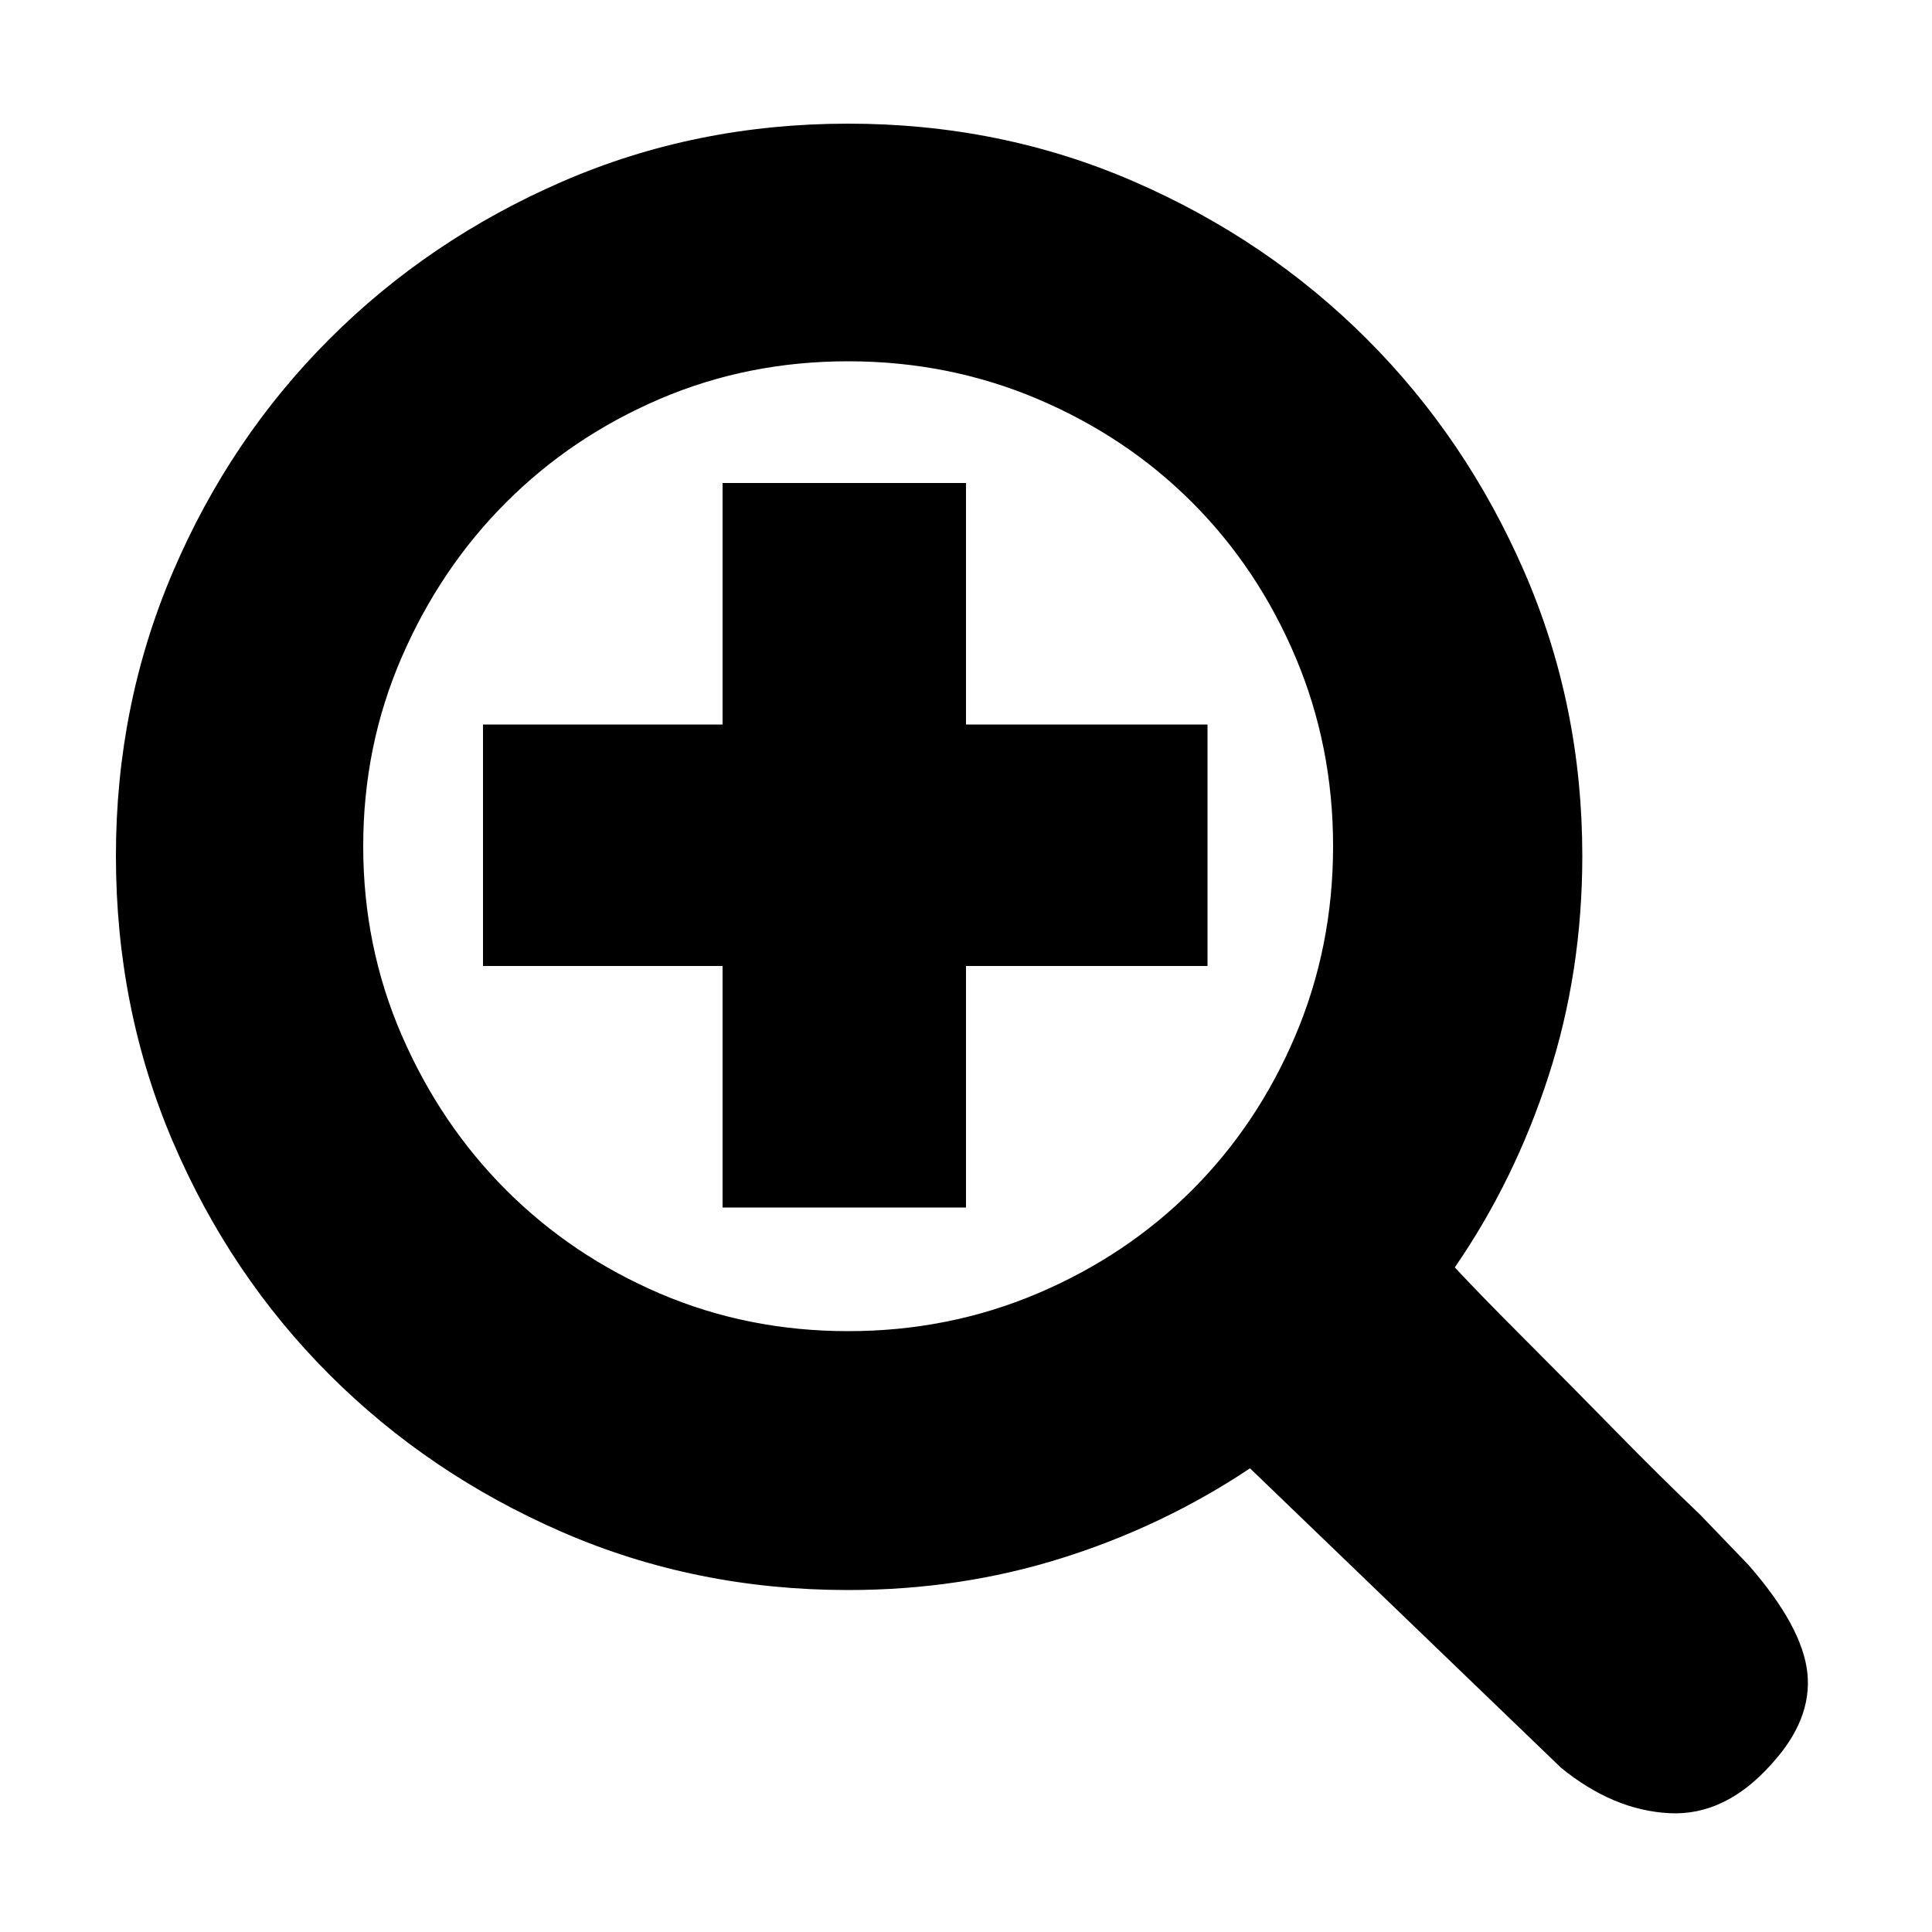
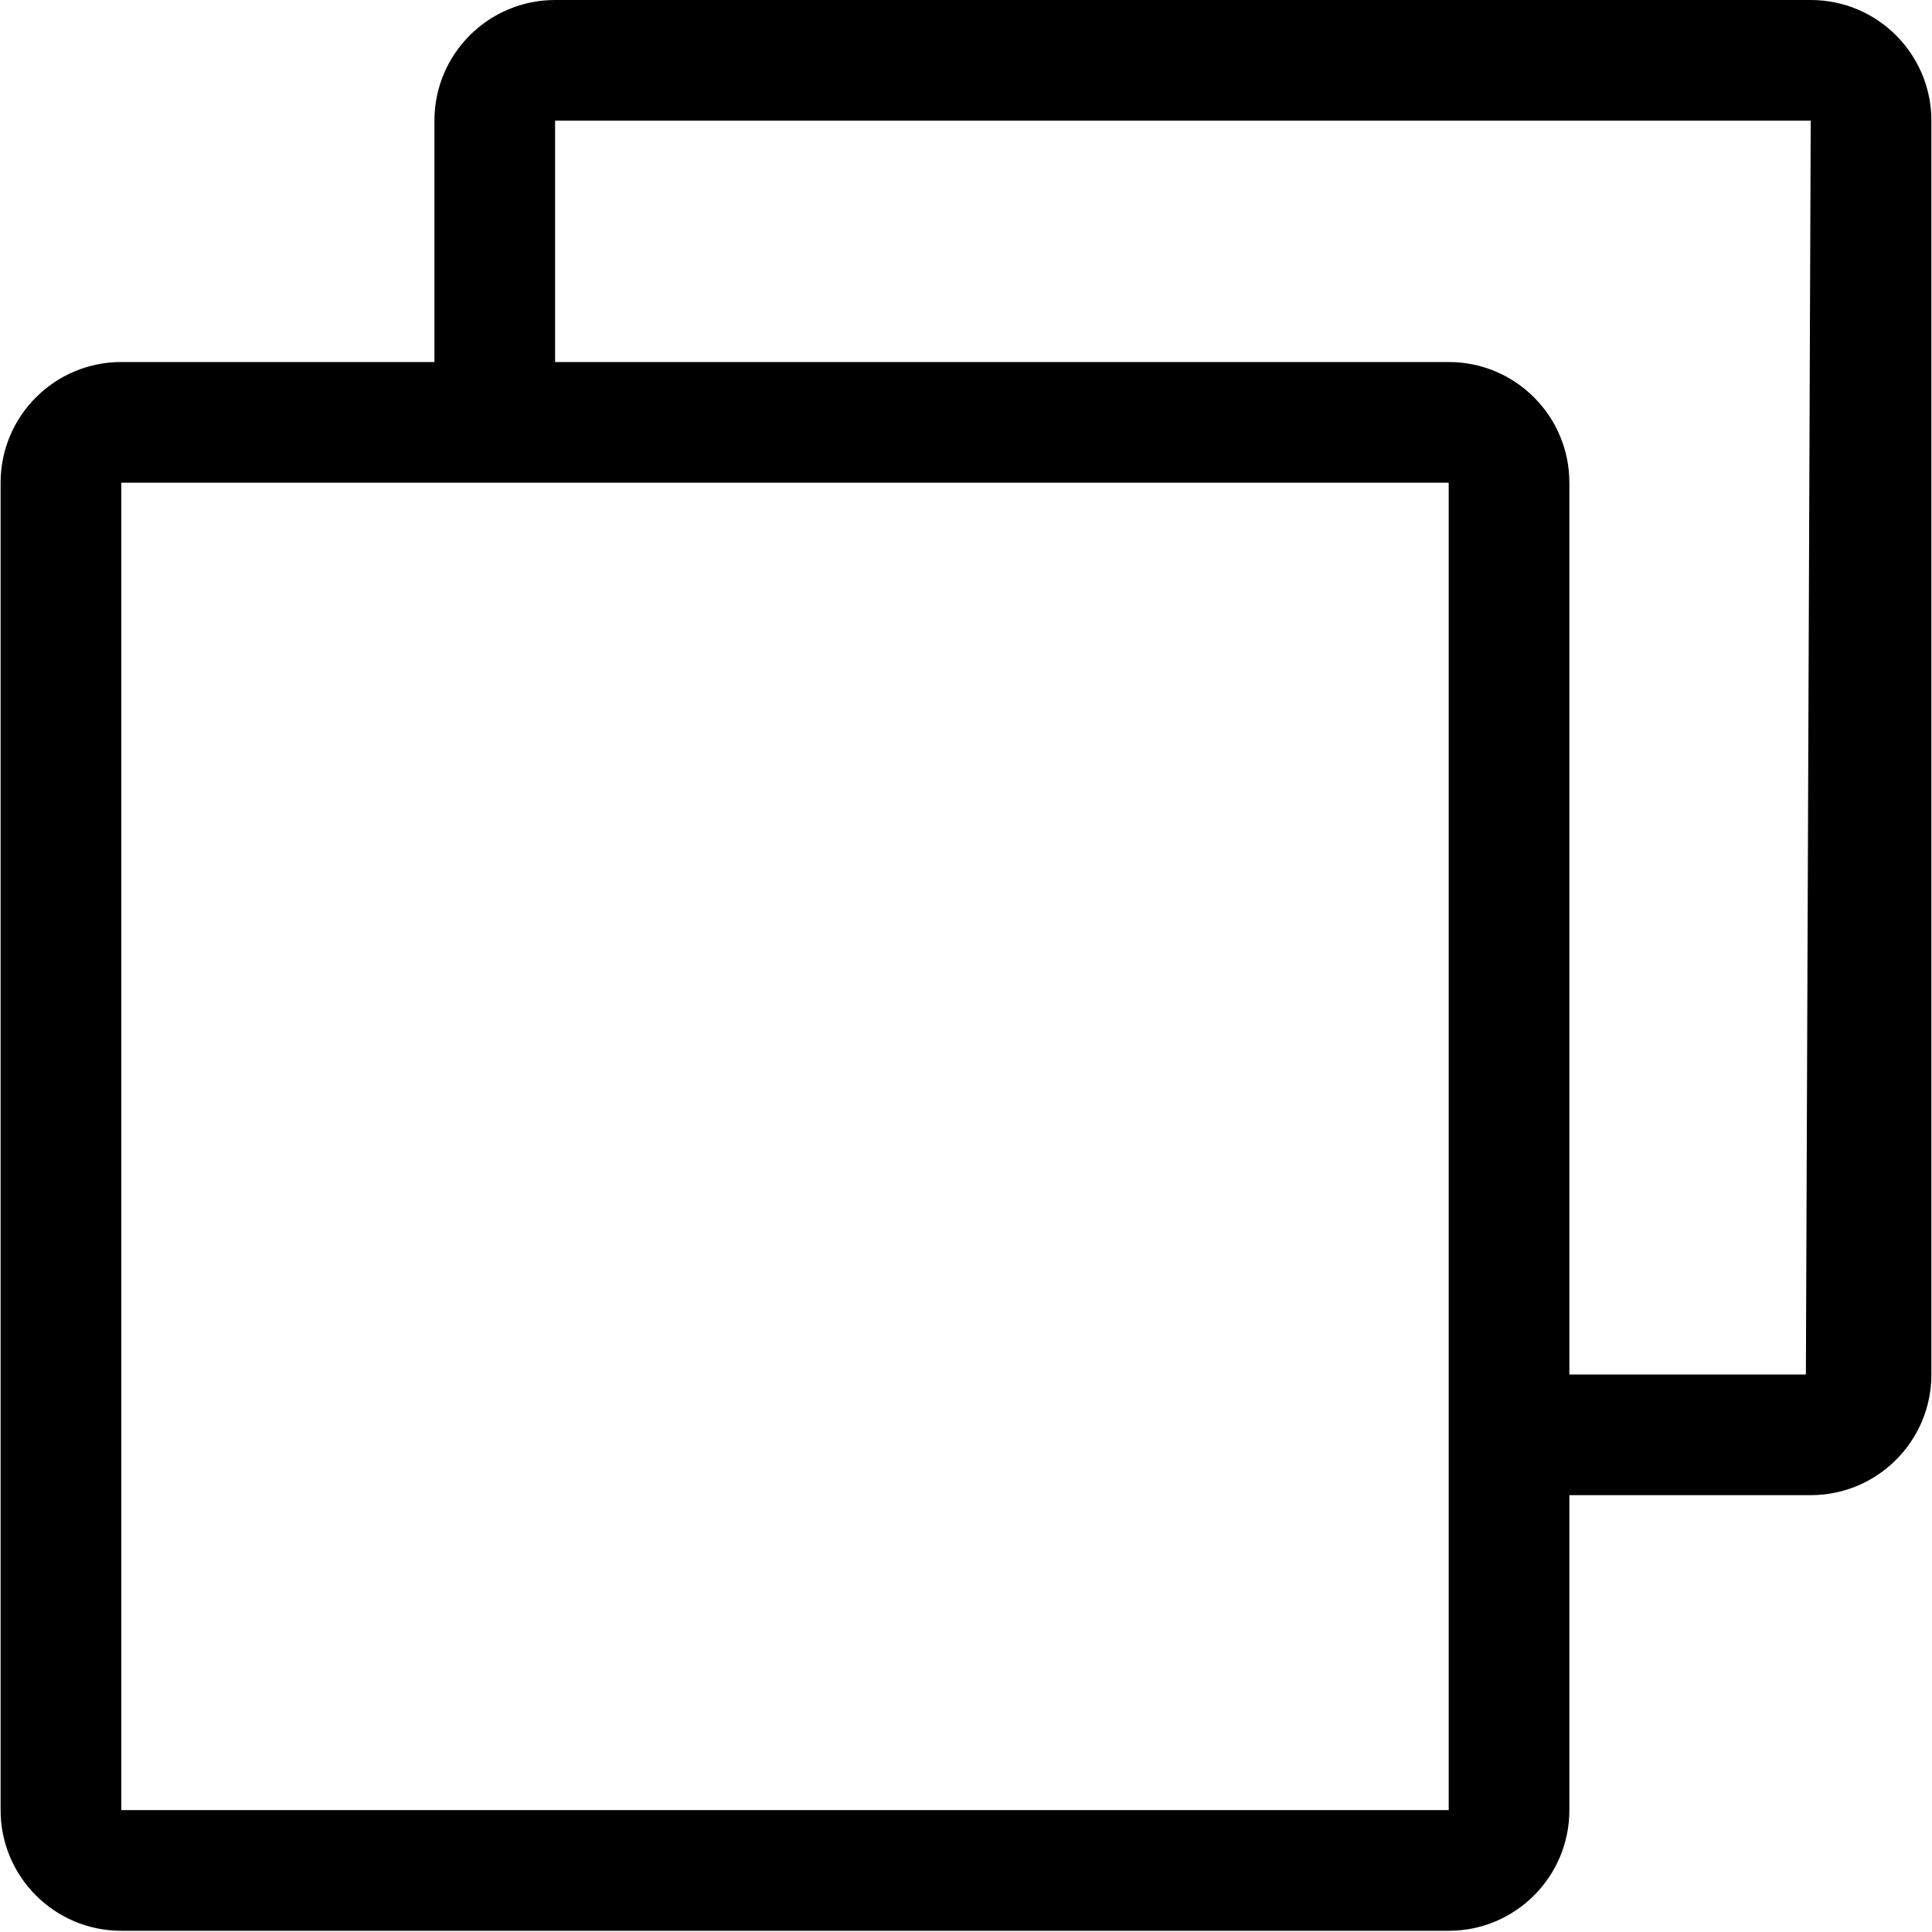
- <svg xmlns="http://www.w3.org/2000/svg" t="1769333515620" class="icon" viewBox="0 0 1024 1024" version="1.1" p-id="2604" width="200" height="200">
-   <path d="M926.72 829.44q28.672 32.768 31.232 57.344t-18.944 48.128q-24.576 27.648-54.272 26.112t-57.344-24.064l-164.864-158.72q-46.08 30.72-99.84 47.616t-113.152 16.896q-80.896 0-151.552-30.72t-123.392-83.456-82.944-123.392-30.208-151.552q0-79.872 30.208-150.528t82.944-123.392 123.392-83.456 151.552-30.72 151.552 30.72 123.392 83.456 83.456 123.392 30.72 150.528q0 61.44-17.92 116.736t-49.664 101.376q13.312 14.336 37.376 38.4t48.128 48.64 44.544 44.032zM449.536 705.536q53.248 0 100.352-19.968t81.92-54.784 54.784-81.92 19.968-100.352-19.968-100.352-54.784-81.92-81.92-54.784-100.352-19.968-99.84 19.968-81.408 54.784-55.296 81.92-20.48 100.352 20.48 100.352 55.296 81.92 81.408 54.784 99.84 19.968zM512 384l128 0 0 128-128 0 0 128-129.024 0 0-128-126.976 0 0-128 126.976 0 0-128 129.024 0 0 128z" p-id="2605" />
+ <svg xmlns="http://www.w3.org/2000/svg" t="1771072414427" class="icon" viewBox="0 0 1024 1024" version="1.1" p-id="3418" width="200" height="200">
+   <path d="M959.72 0H294.216a63.96 63.96 0 0 0-63.96 63.96v127.92H64.28a63.96 63.96 0 0 0-63.96 63.96v703.56a63.96 63.96 0 0 0 63.96 63.96h703.56a63.96 63.96 0 0 0 63.96-63.96v-166.936h127.92a63.96 63.96 0 0 0 63.96-63.96V63.96a63.96 63.96 0 0 0-63.96-63.96z m-191.88 728.505V959.4H64.28V255.84h703.56z m189.322 0H831.8V255.84a63.96 63.96 0 0 0-63.96-63.96H294.216V63.96H959.72z" fill="" p-id="3419" />
</svg>
